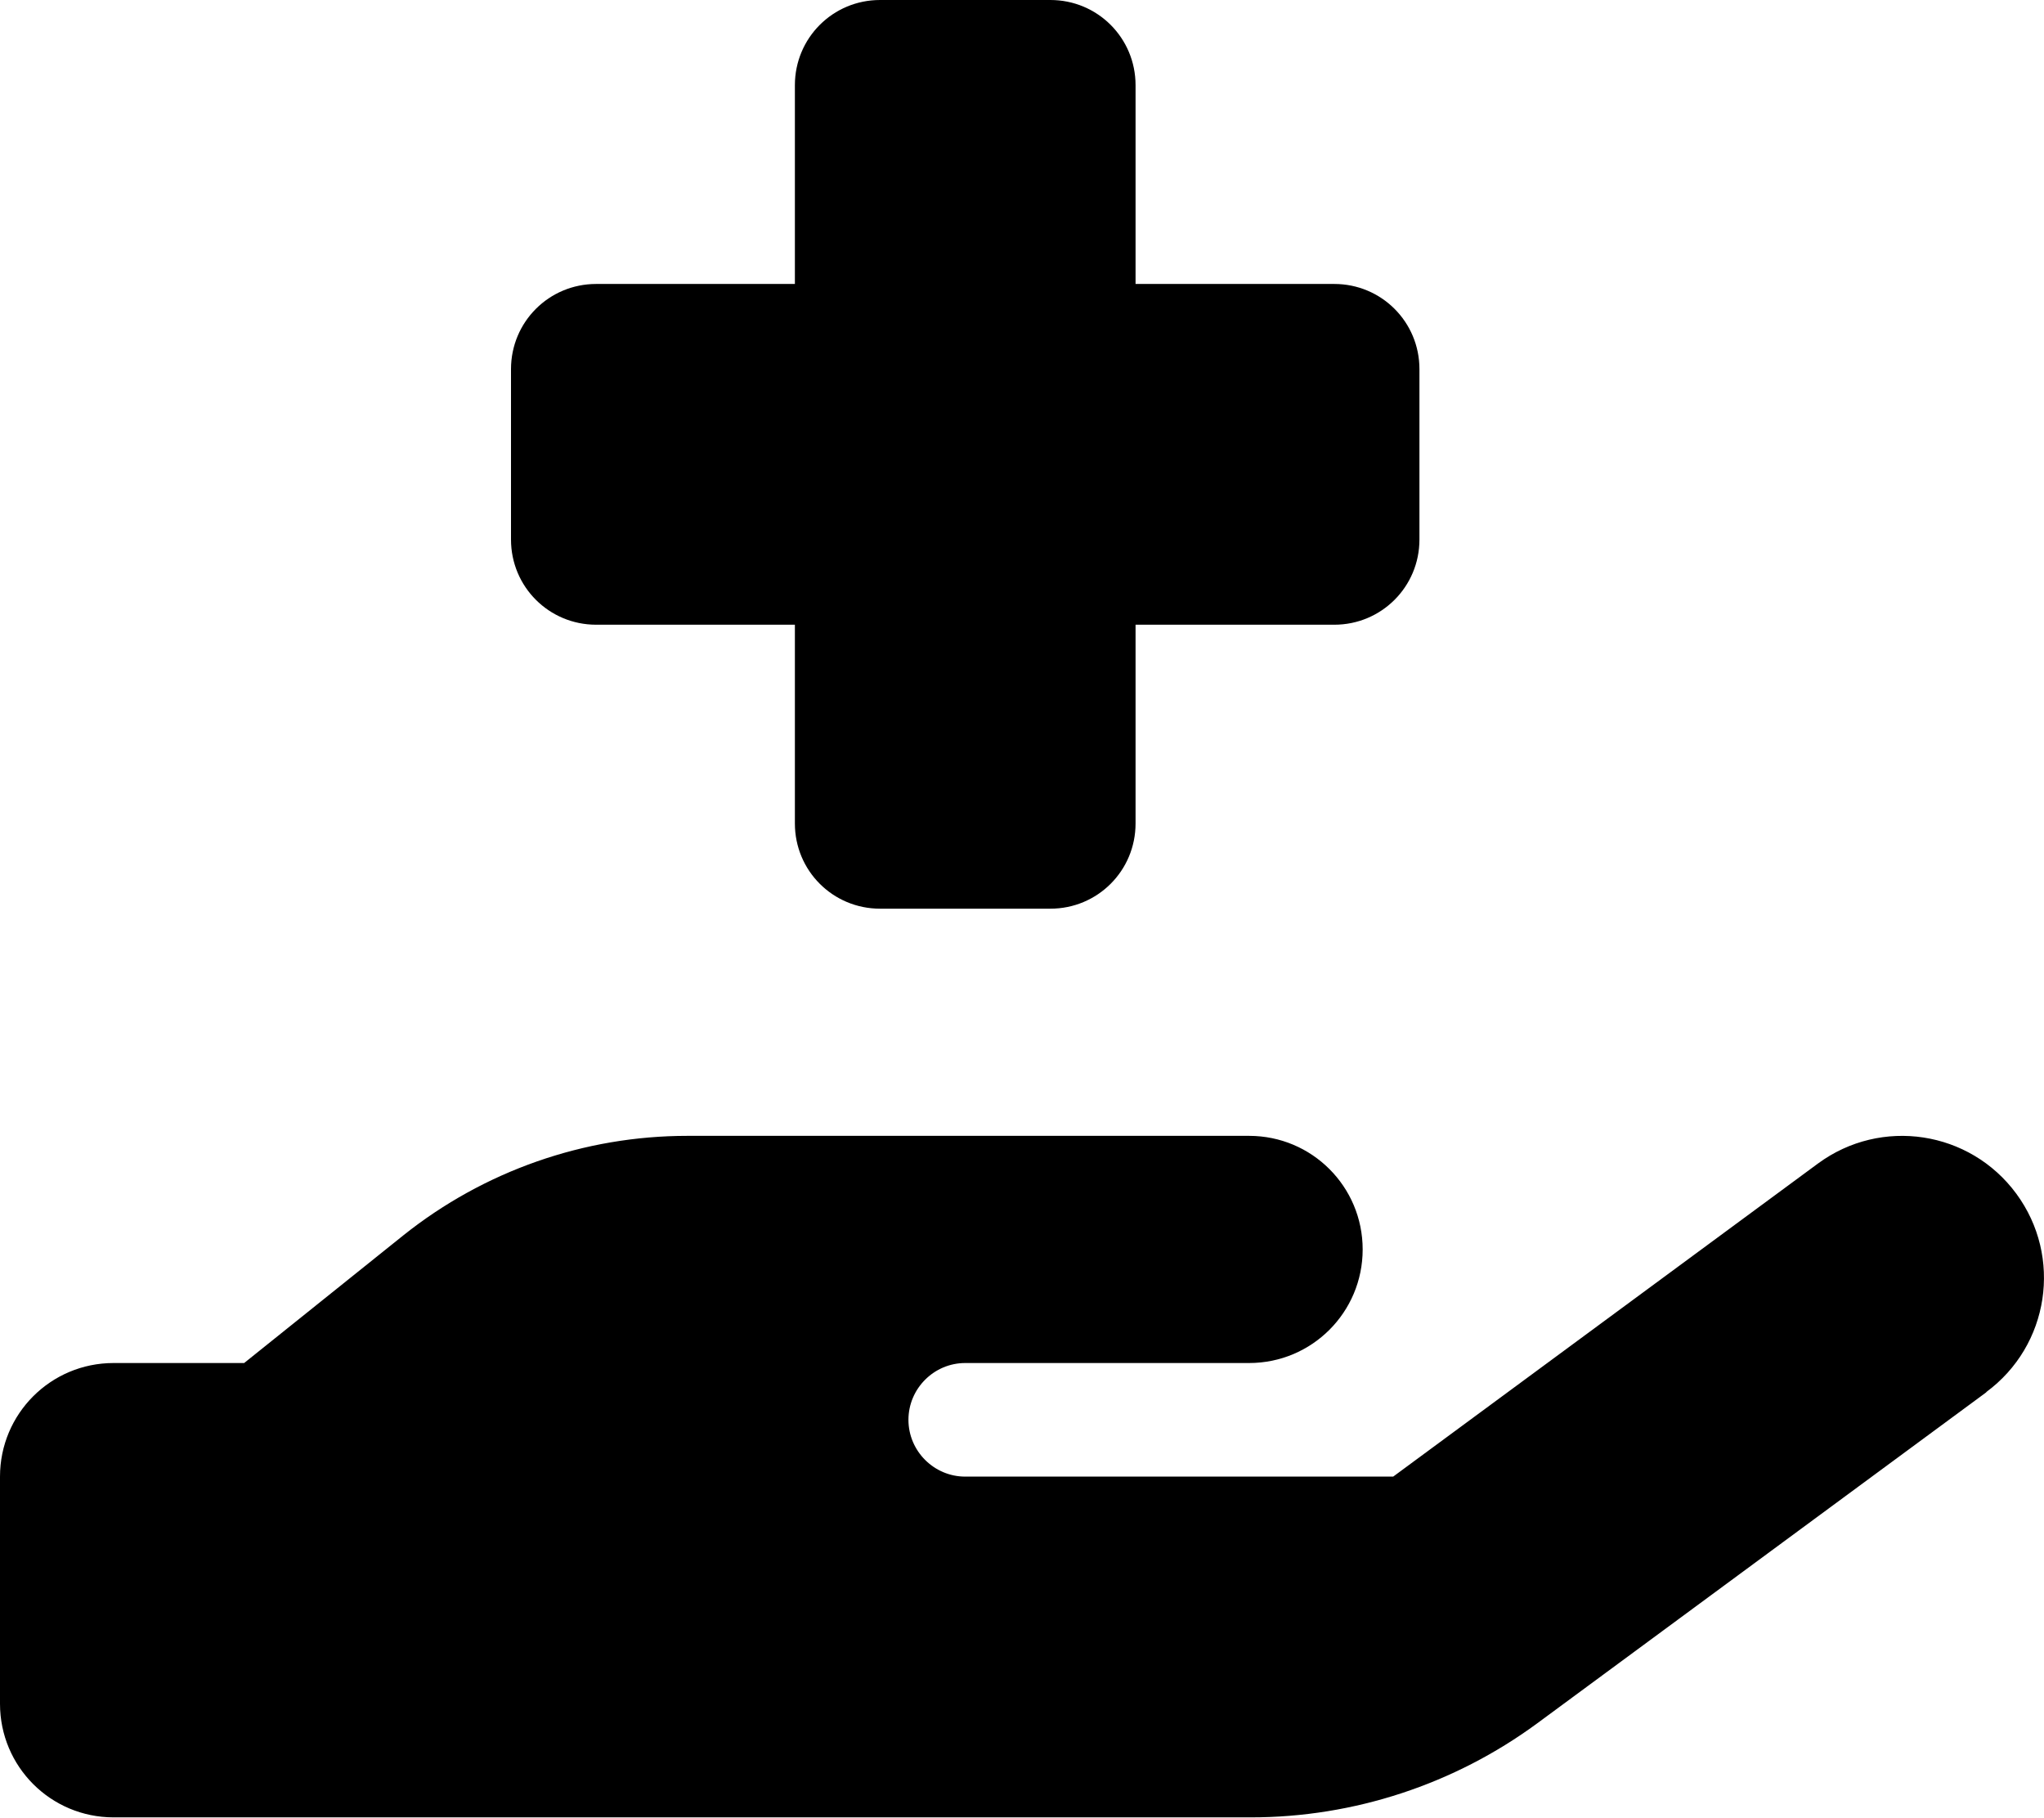
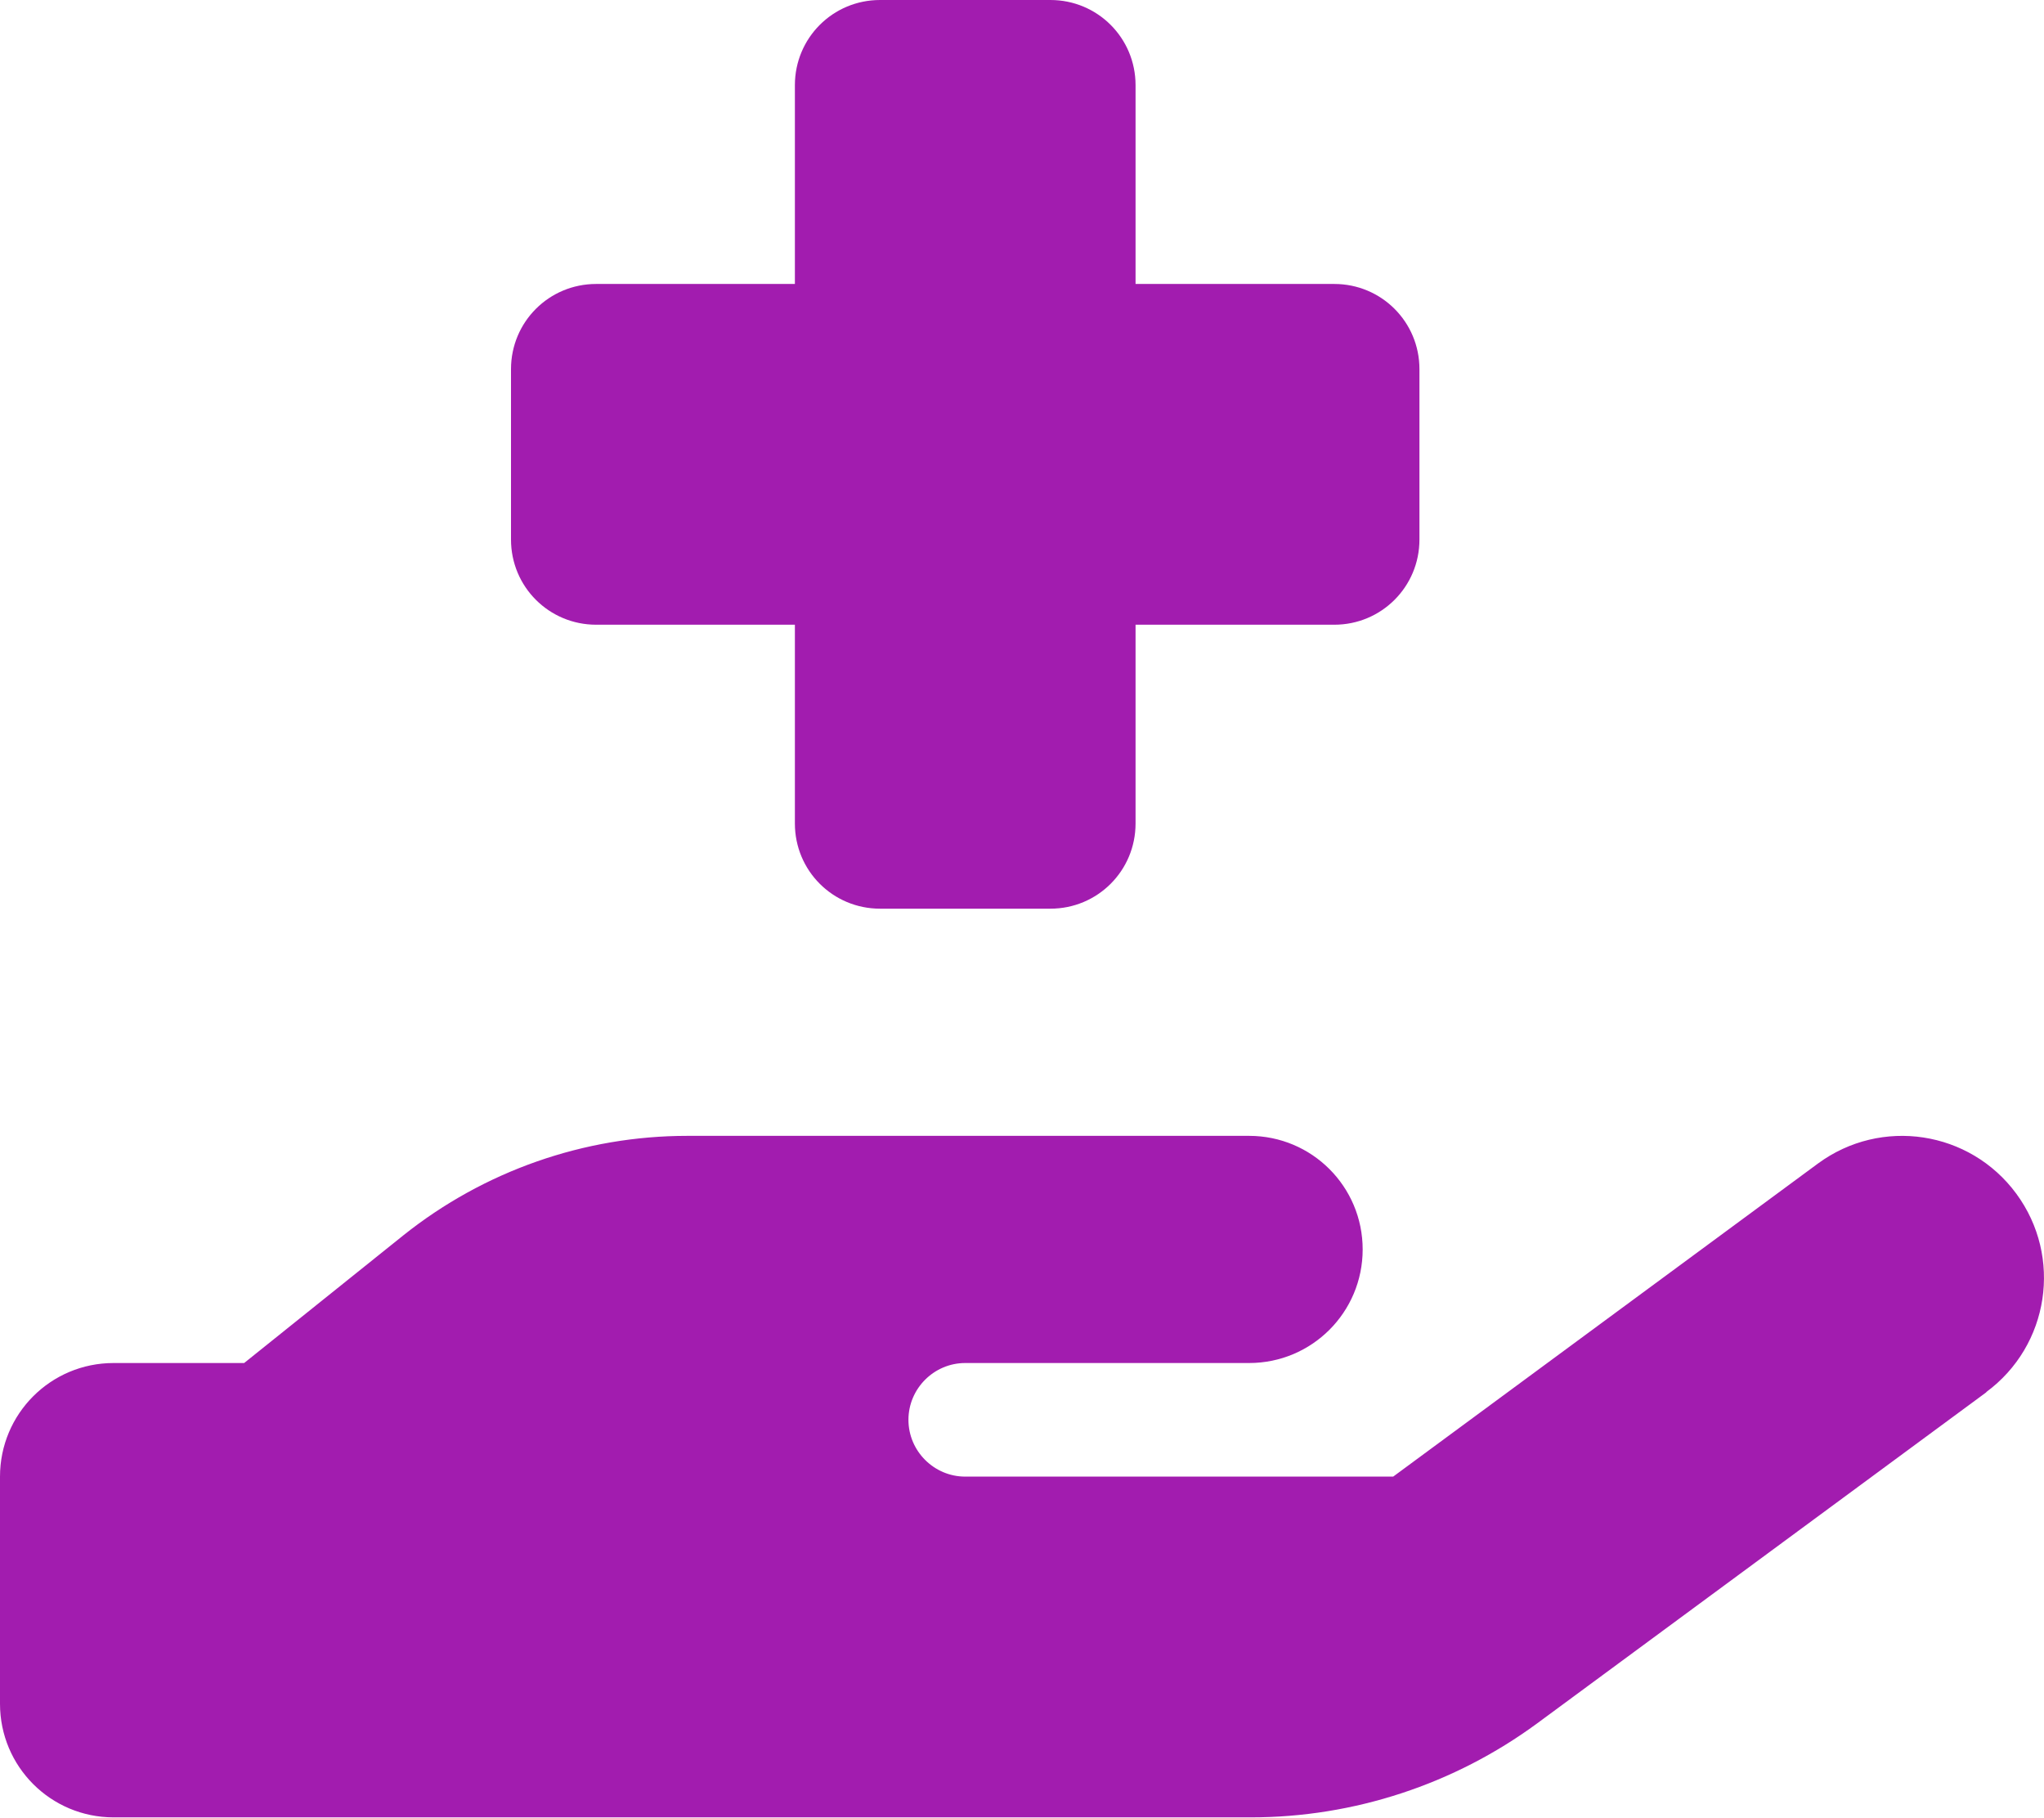
<svg xmlns="http://www.w3.org/2000/svg" viewBox="0 0 576 512">
-   <path d="M224 24V80H168c-13.3 0-24 10.7-24 24v48c0 13.3 10.7 24 24 24h56v56c0 13.3 10.7 24 24 24h48c13.3 0 24-10.7 24-24V176h56c13.3 0 24-10.7 24-24V104c0-13.3-10.7-24-24-24H320V24c0-13.3-10.7-24-24-24H248c-13.3 0-24 10.7-24 24zM559.7 392.2c17.8-13.1 21.6-38.1 8.5-55.9s-38.1-21.6-55.9-8.5L392.6 416H272c-8.8 0-16-7.2-16-16s7.2-16 16-16h16 64c17.7 0 32-14.3 32-32s-14.3-32-32-32H288 272 193.7c-29.1 0-57.3 9.9-80 28L68.8 384H32c-17.7 0-32 14.3-32 32v64c0 17.7 14.3 32 32 32H192 352.5c29 0 57.3-9.3 80.7-26.5l126.6-93.3zm-367-8.2l.9 0 0 0c-.3 0-.6 0-.9 0z" />
+   <path fill="rgb(162 28 175)" d="M224 24V80H168c-13.3 0-24 10.7-24 24v48c0 13.3 10.7 24 24 24h56v56c0 13.3 10.7 24 24 24h48c13.3 0 24-10.7 24-24V176h56c13.3 0 24-10.7 24-24V104c0-13.3-10.7-24-24-24H320V24c0-13.3-10.7-24-24-24H248c-13.3 0-24 10.7-24 24zM559.7 392.2c17.8-13.1 21.6-38.1 8.5-55.9s-38.1-21.6-55.9-8.5L392.6 416H272c-8.8 0-16-7.2-16-16s7.2-16 16-16h16 64c17.7 0 32-14.3 32-32s-14.3-32-32-32H288 272 193.7c-29.1 0-57.3 9.9-80 28L68.8 384H32c-17.7 0-32 14.3-32 32v64c0 17.7 14.3 32 32 32H192 352.5c29 0 57.3-9.3 80.7-26.5l126.6-93.3zm-367-8.2l.9 0 0 0c-.3 0-.6 0-.9 0z" />
</svg>
